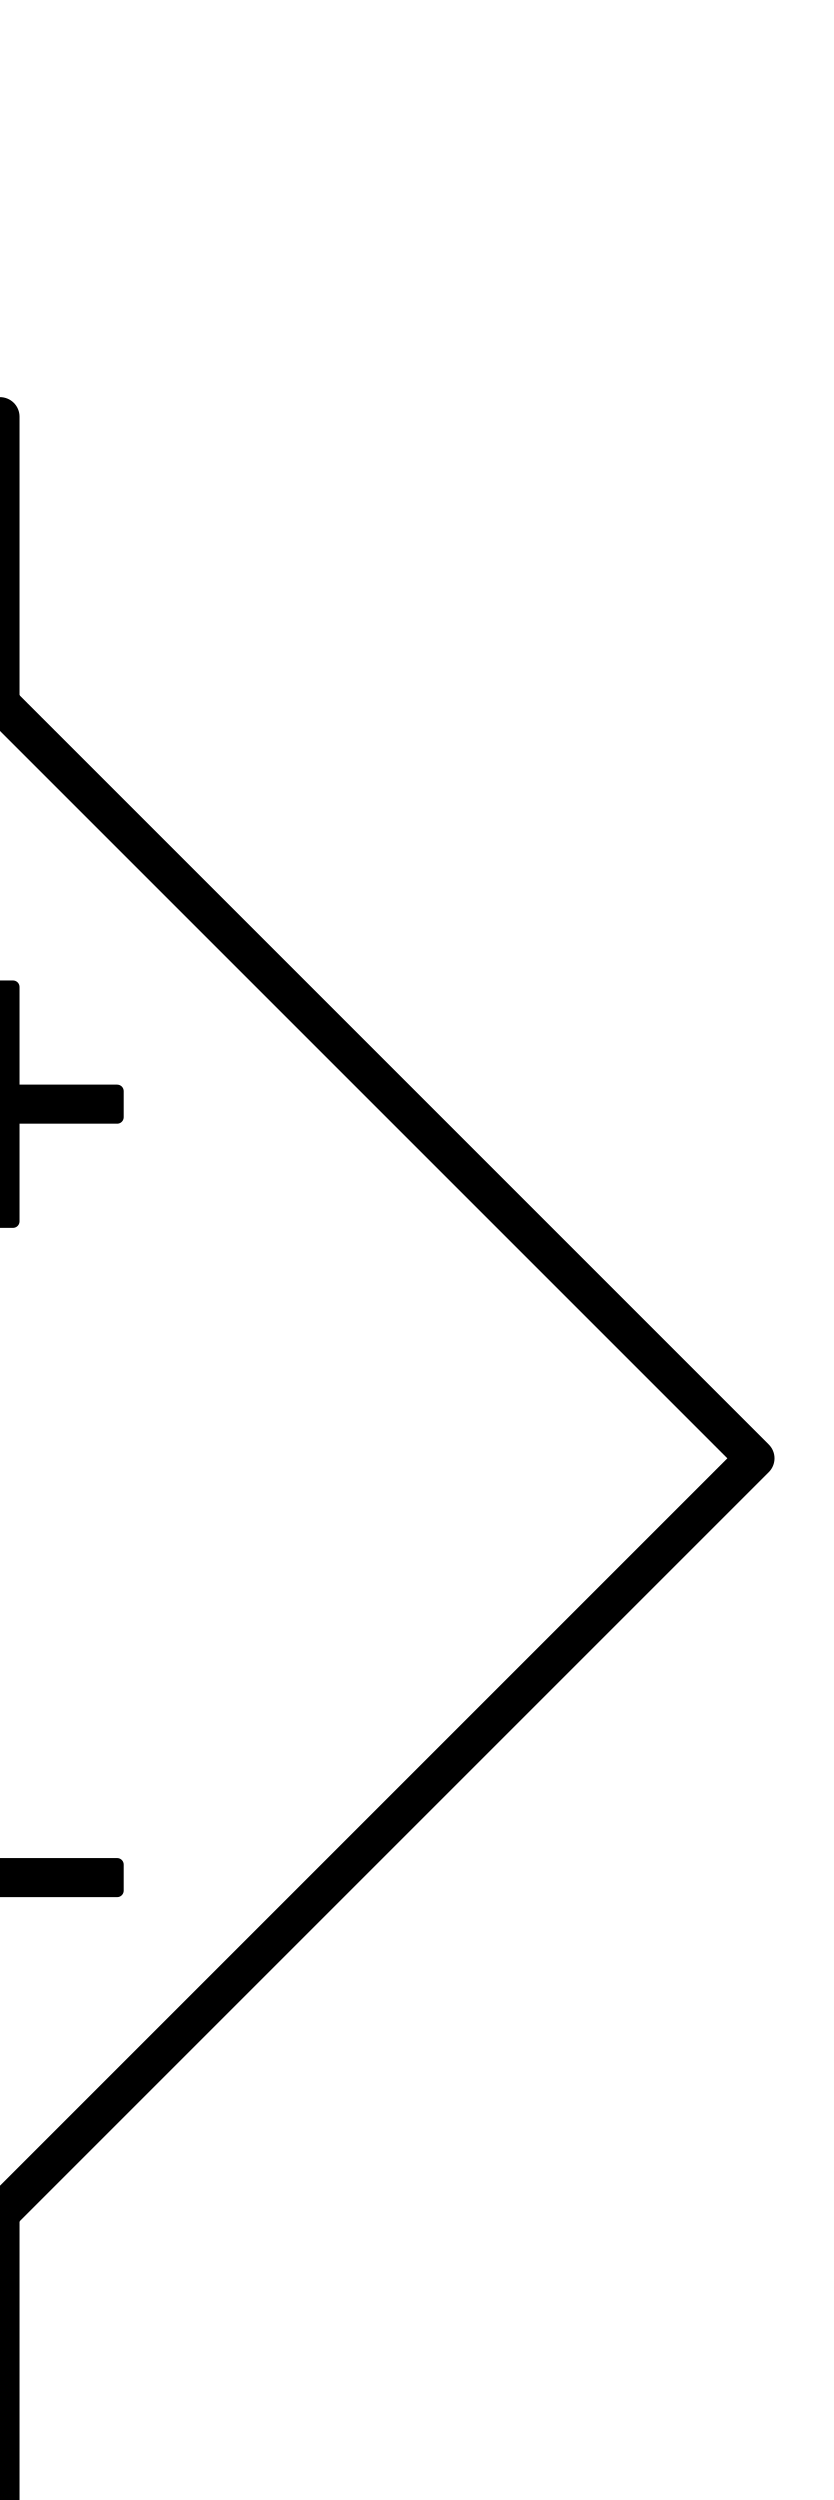
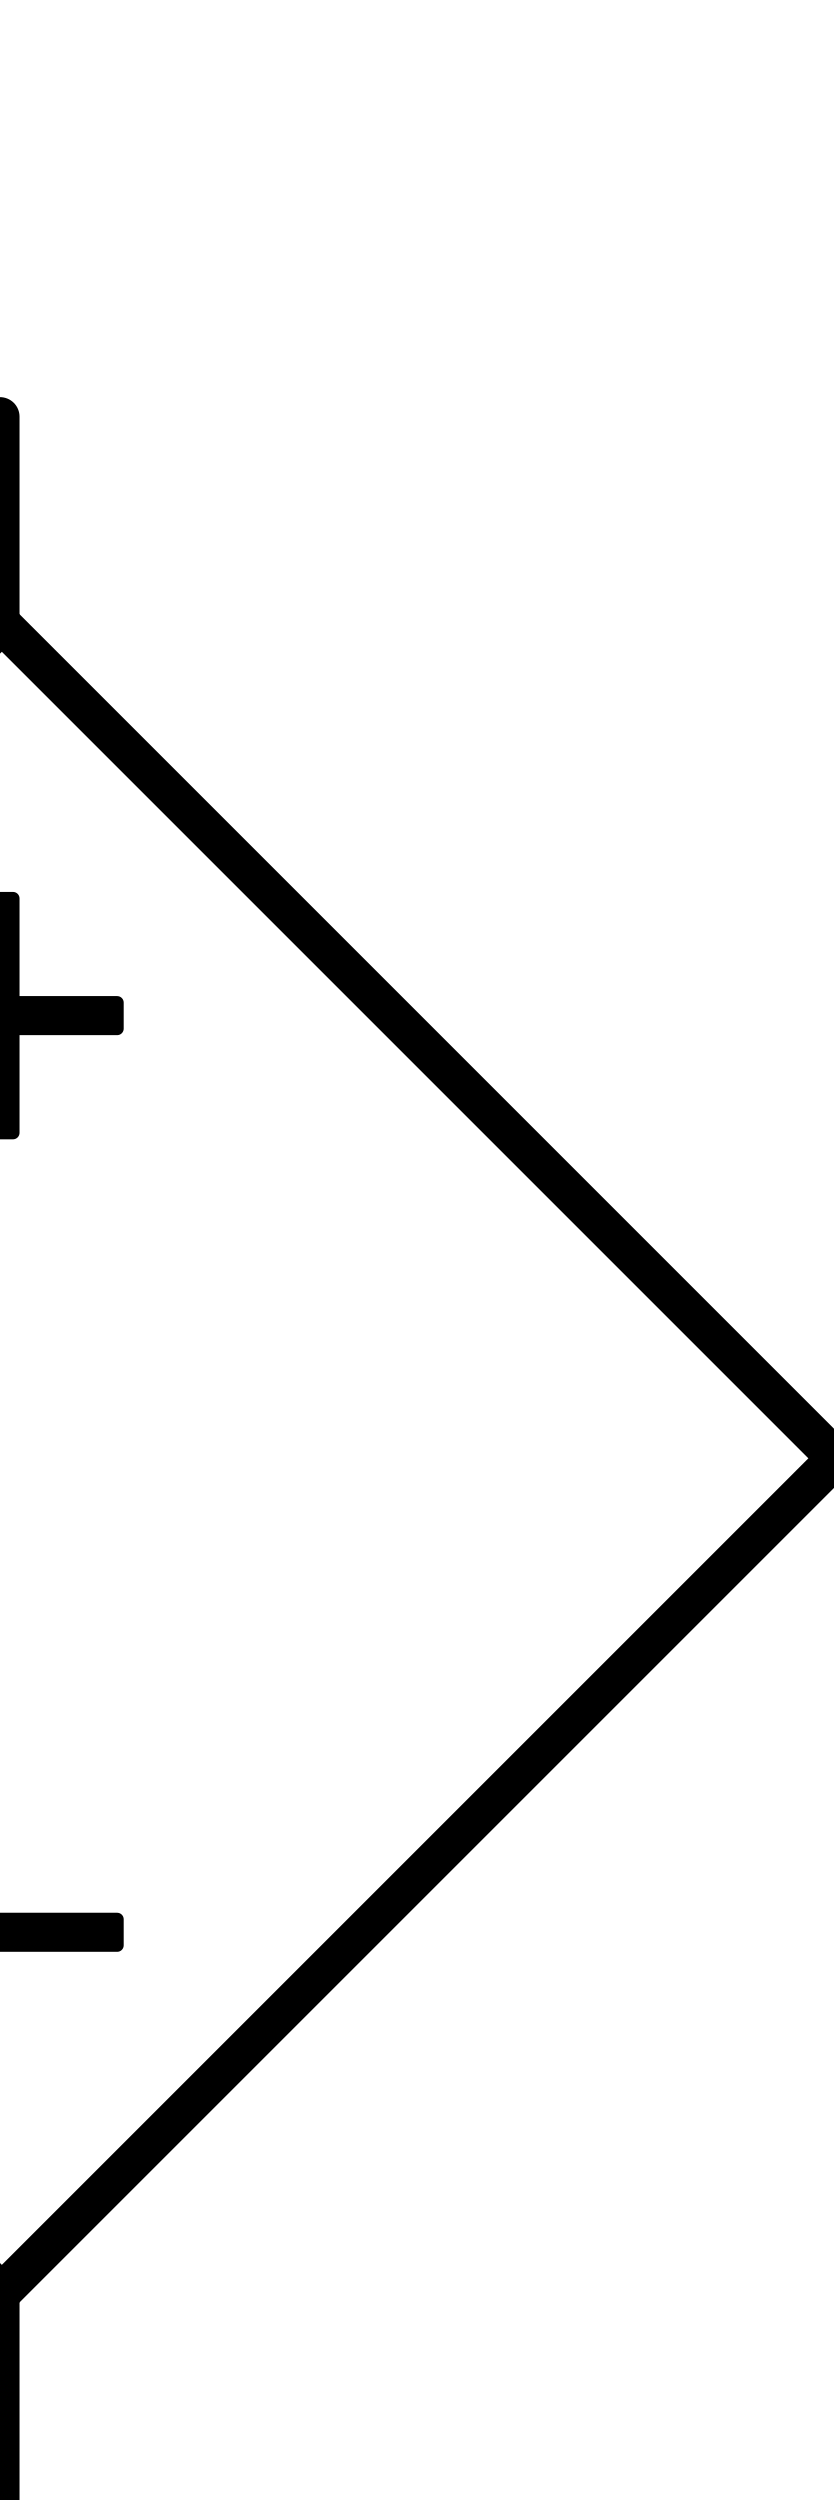
<svg xmlns="http://www.w3.org/2000/svg" version="1.1" id="Layer_1" x="0px" y="0px" viewBox="0 0 32 96" style="enable-background:new 0 0 32 96;" xml:space="preserve">
  <style type="text/css">
- 	.st0{fill:none;stroke:#000000;stroke-width:1.5;stroke-linecap:round;stroke-linejoin:round;stroke-miterlimit:10;}
- 	.st1{fill:none;stroke:#000000;stroke-width:0.5;stroke-linejoin:round;stroke-miterlimit:10;}
- 	.st2{stroke:#000000;stroke-width:0.5;stroke-linejoin:round;stroke-miterlimit:10;}
+ 	.st0{fill:none;stroke:#000000;stroke-width:0.5;stroke-linejoin:round;stroke-miterlimit:10;}
+ 	.st1{stroke:#000000;stroke-width:0.5;stroke-linejoin:round;stroke-miterlimit:10;}
+ 	.st2{fill:none;stroke:#000000;stroke-width:1.5;stroke-linecap:round;stroke-linejoin:round;stroke-miterlimit:10;}
	.st3{fill:none;stroke:#000000;stroke-width:1.5;stroke-linecap:round;stroke-linejoin:round;stroke-miterlimit:10;}
</style>
-   <line class="st0" x1="0" y1="16" x2="0" y2="27" />
-   <line class="st0" x1="0" y1="85" x2="0" y2="96" />
  <g>
-     <line class="st1" x1="4" y1="72.1" x2="-4" y2="72.1" />
-     <rect x="-4.5" y="71.6" class="st2" width="9" height="1" />
+     <line class="st0" x1="4" y1="74.2" x2="-4" y2="74.2" />
+     <rect x="-4.5" y="73.7" class="st1" width="9" height="1" />
  </g>
-   <polygon class="st2" points="4.5,41.9 0.5,41.9 0.5,37.9 -0.5,37.9 -0.5,41.9 -4.5,41.9 -4.5,42.9 -0.5,42.9 -0.5,46.9 0.5,46.9   0.5,42.9 4.5,42.9 " />
-   <rect x="-20.5" y="35.5" transform="matrix(0.7071 -0.7071 0.7071 0.7071 -39.5976 16.4022)" class="st3" width="41" height="41" />
+   <polygon class="st1" points="4.5,38.5 0.5,38.5 0.5,34.5 -0.5,34.5 -0.5,38.5 -4.5,38.5 -4.5,39.5 -0.5,39.5 -0.5,43.5 0.5,43.5   0.5,39.5 4.5,39.5 " />
+   <rect x="-22.6" y="33.4" transform="matrix(0.7071 -0.7071 0.7071 0.7071 -39.598 16.402)" class="st2" width="45.3" height="45.3" />
+   <line class="st3" x1="0" y1="16" x2="0" y2="24" />
+   <line class="st3" x1="0" y1="88" x2="0" y2="96" />
</svg>
